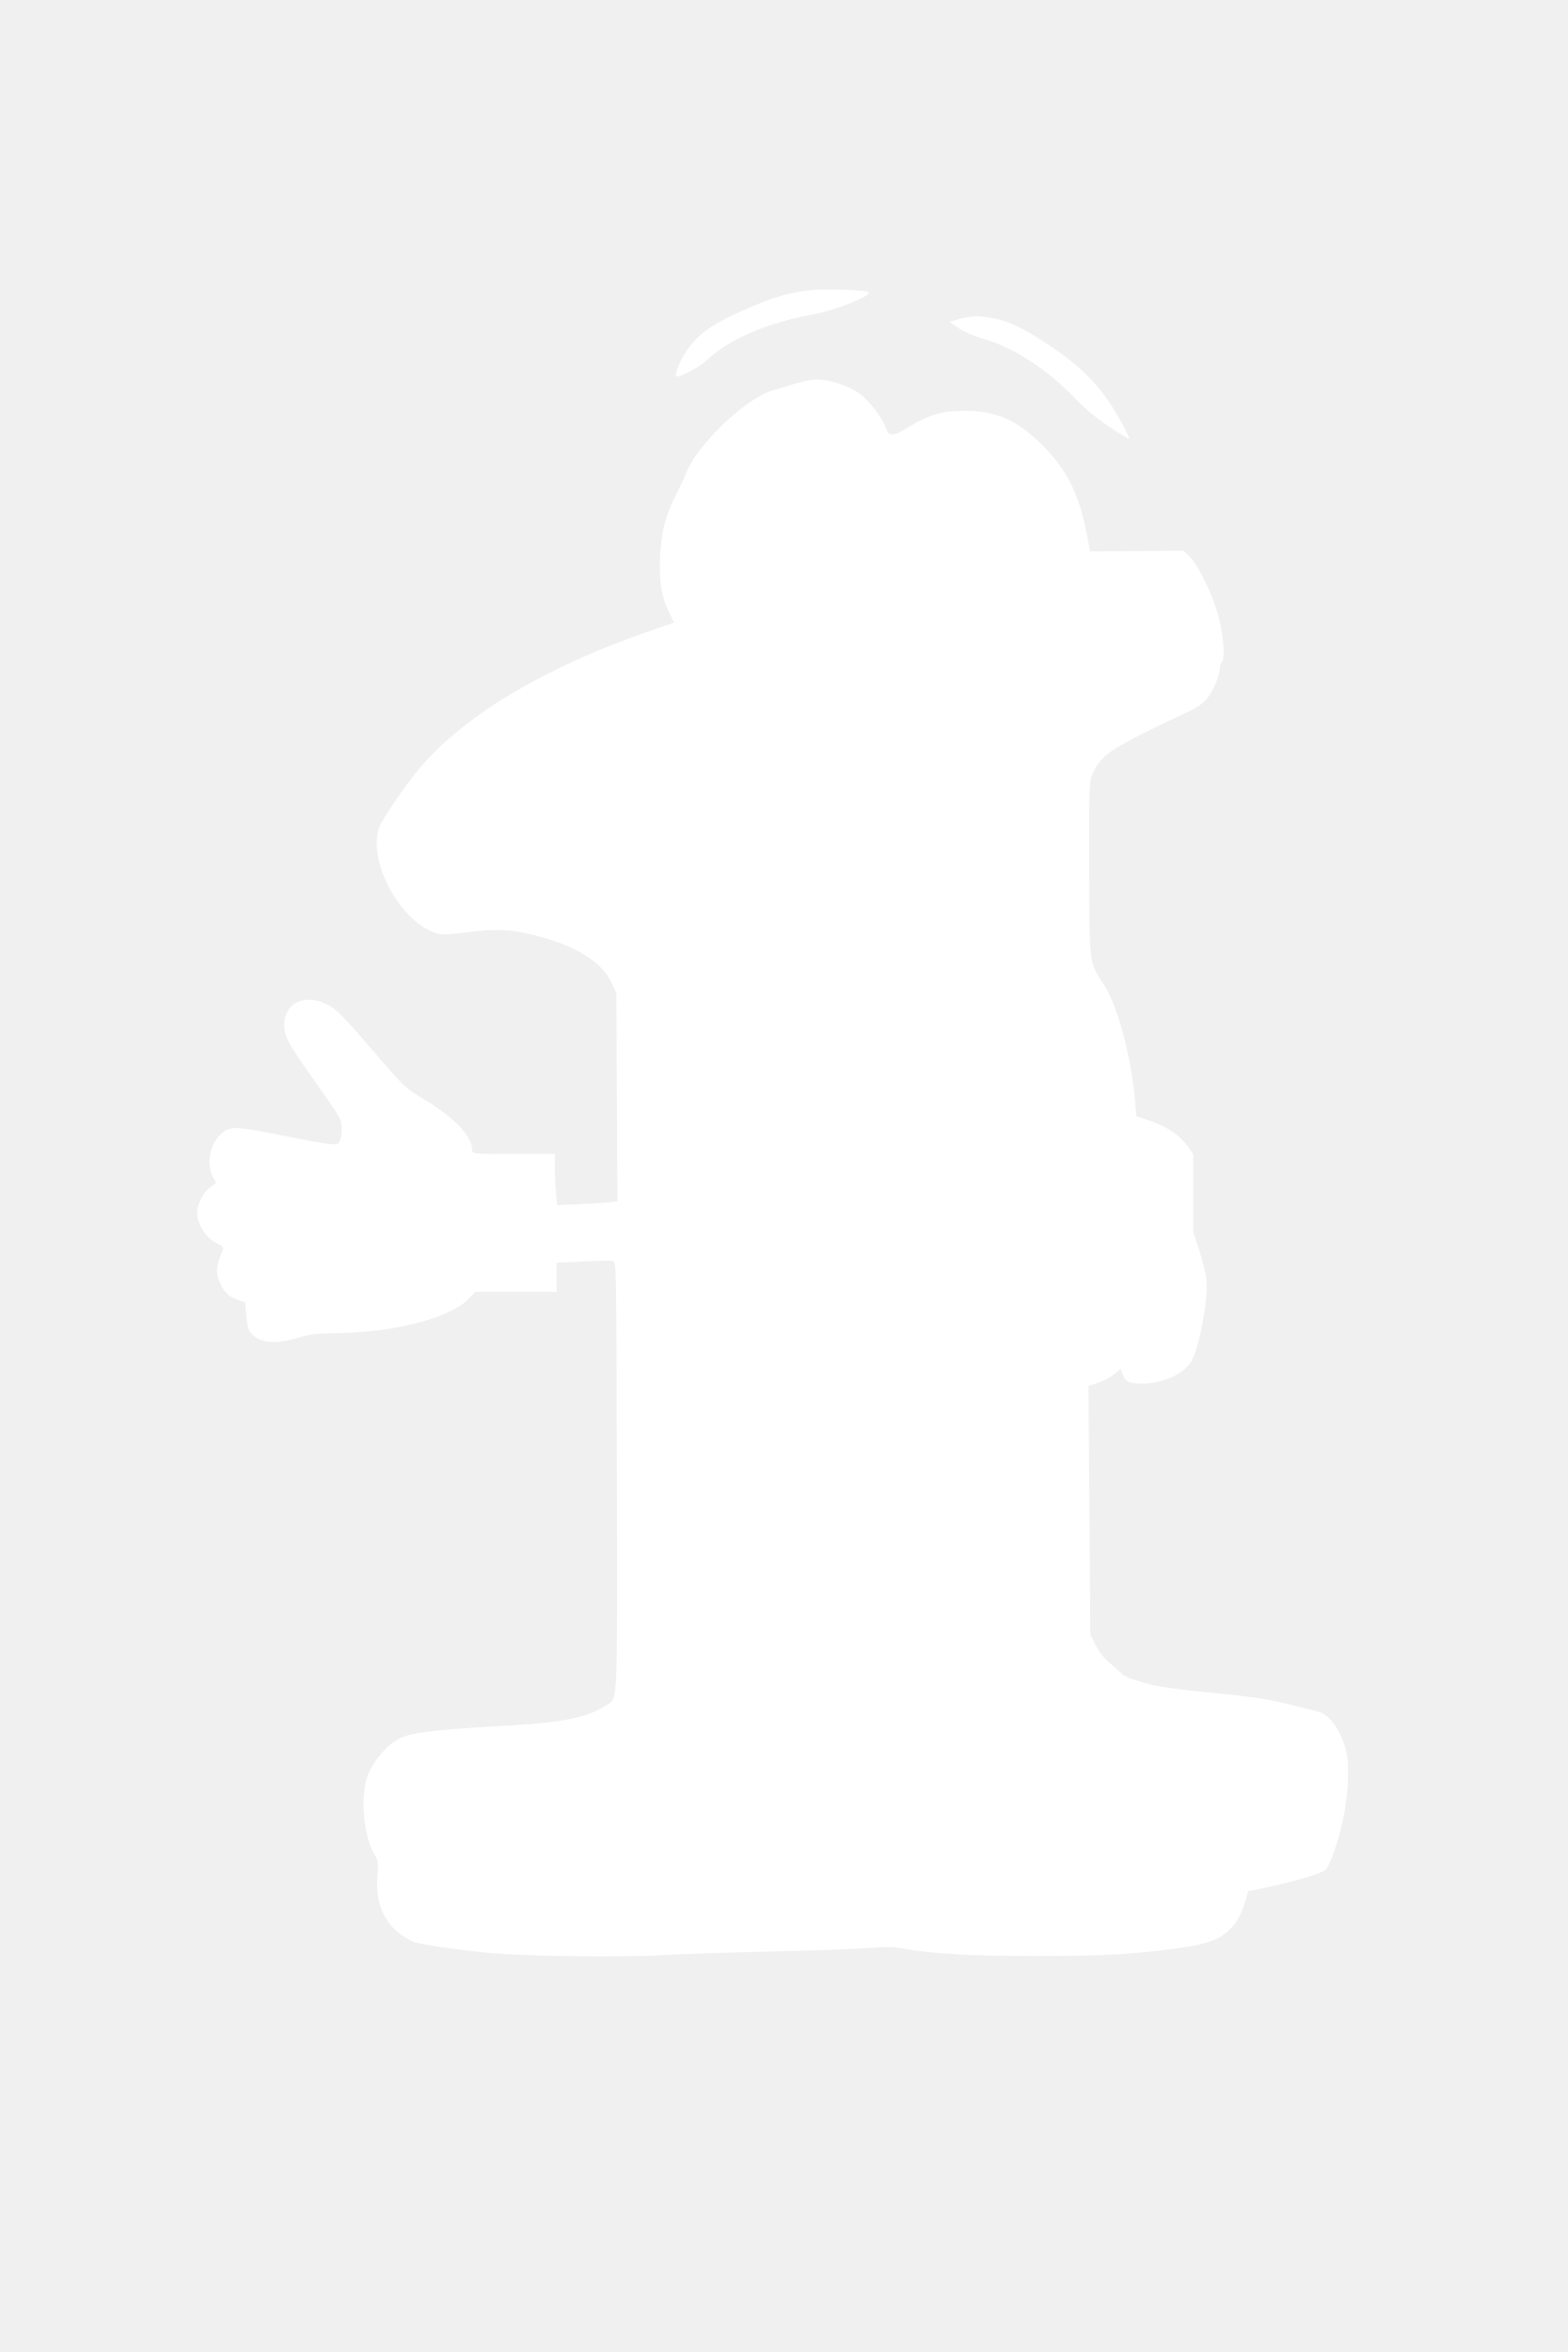
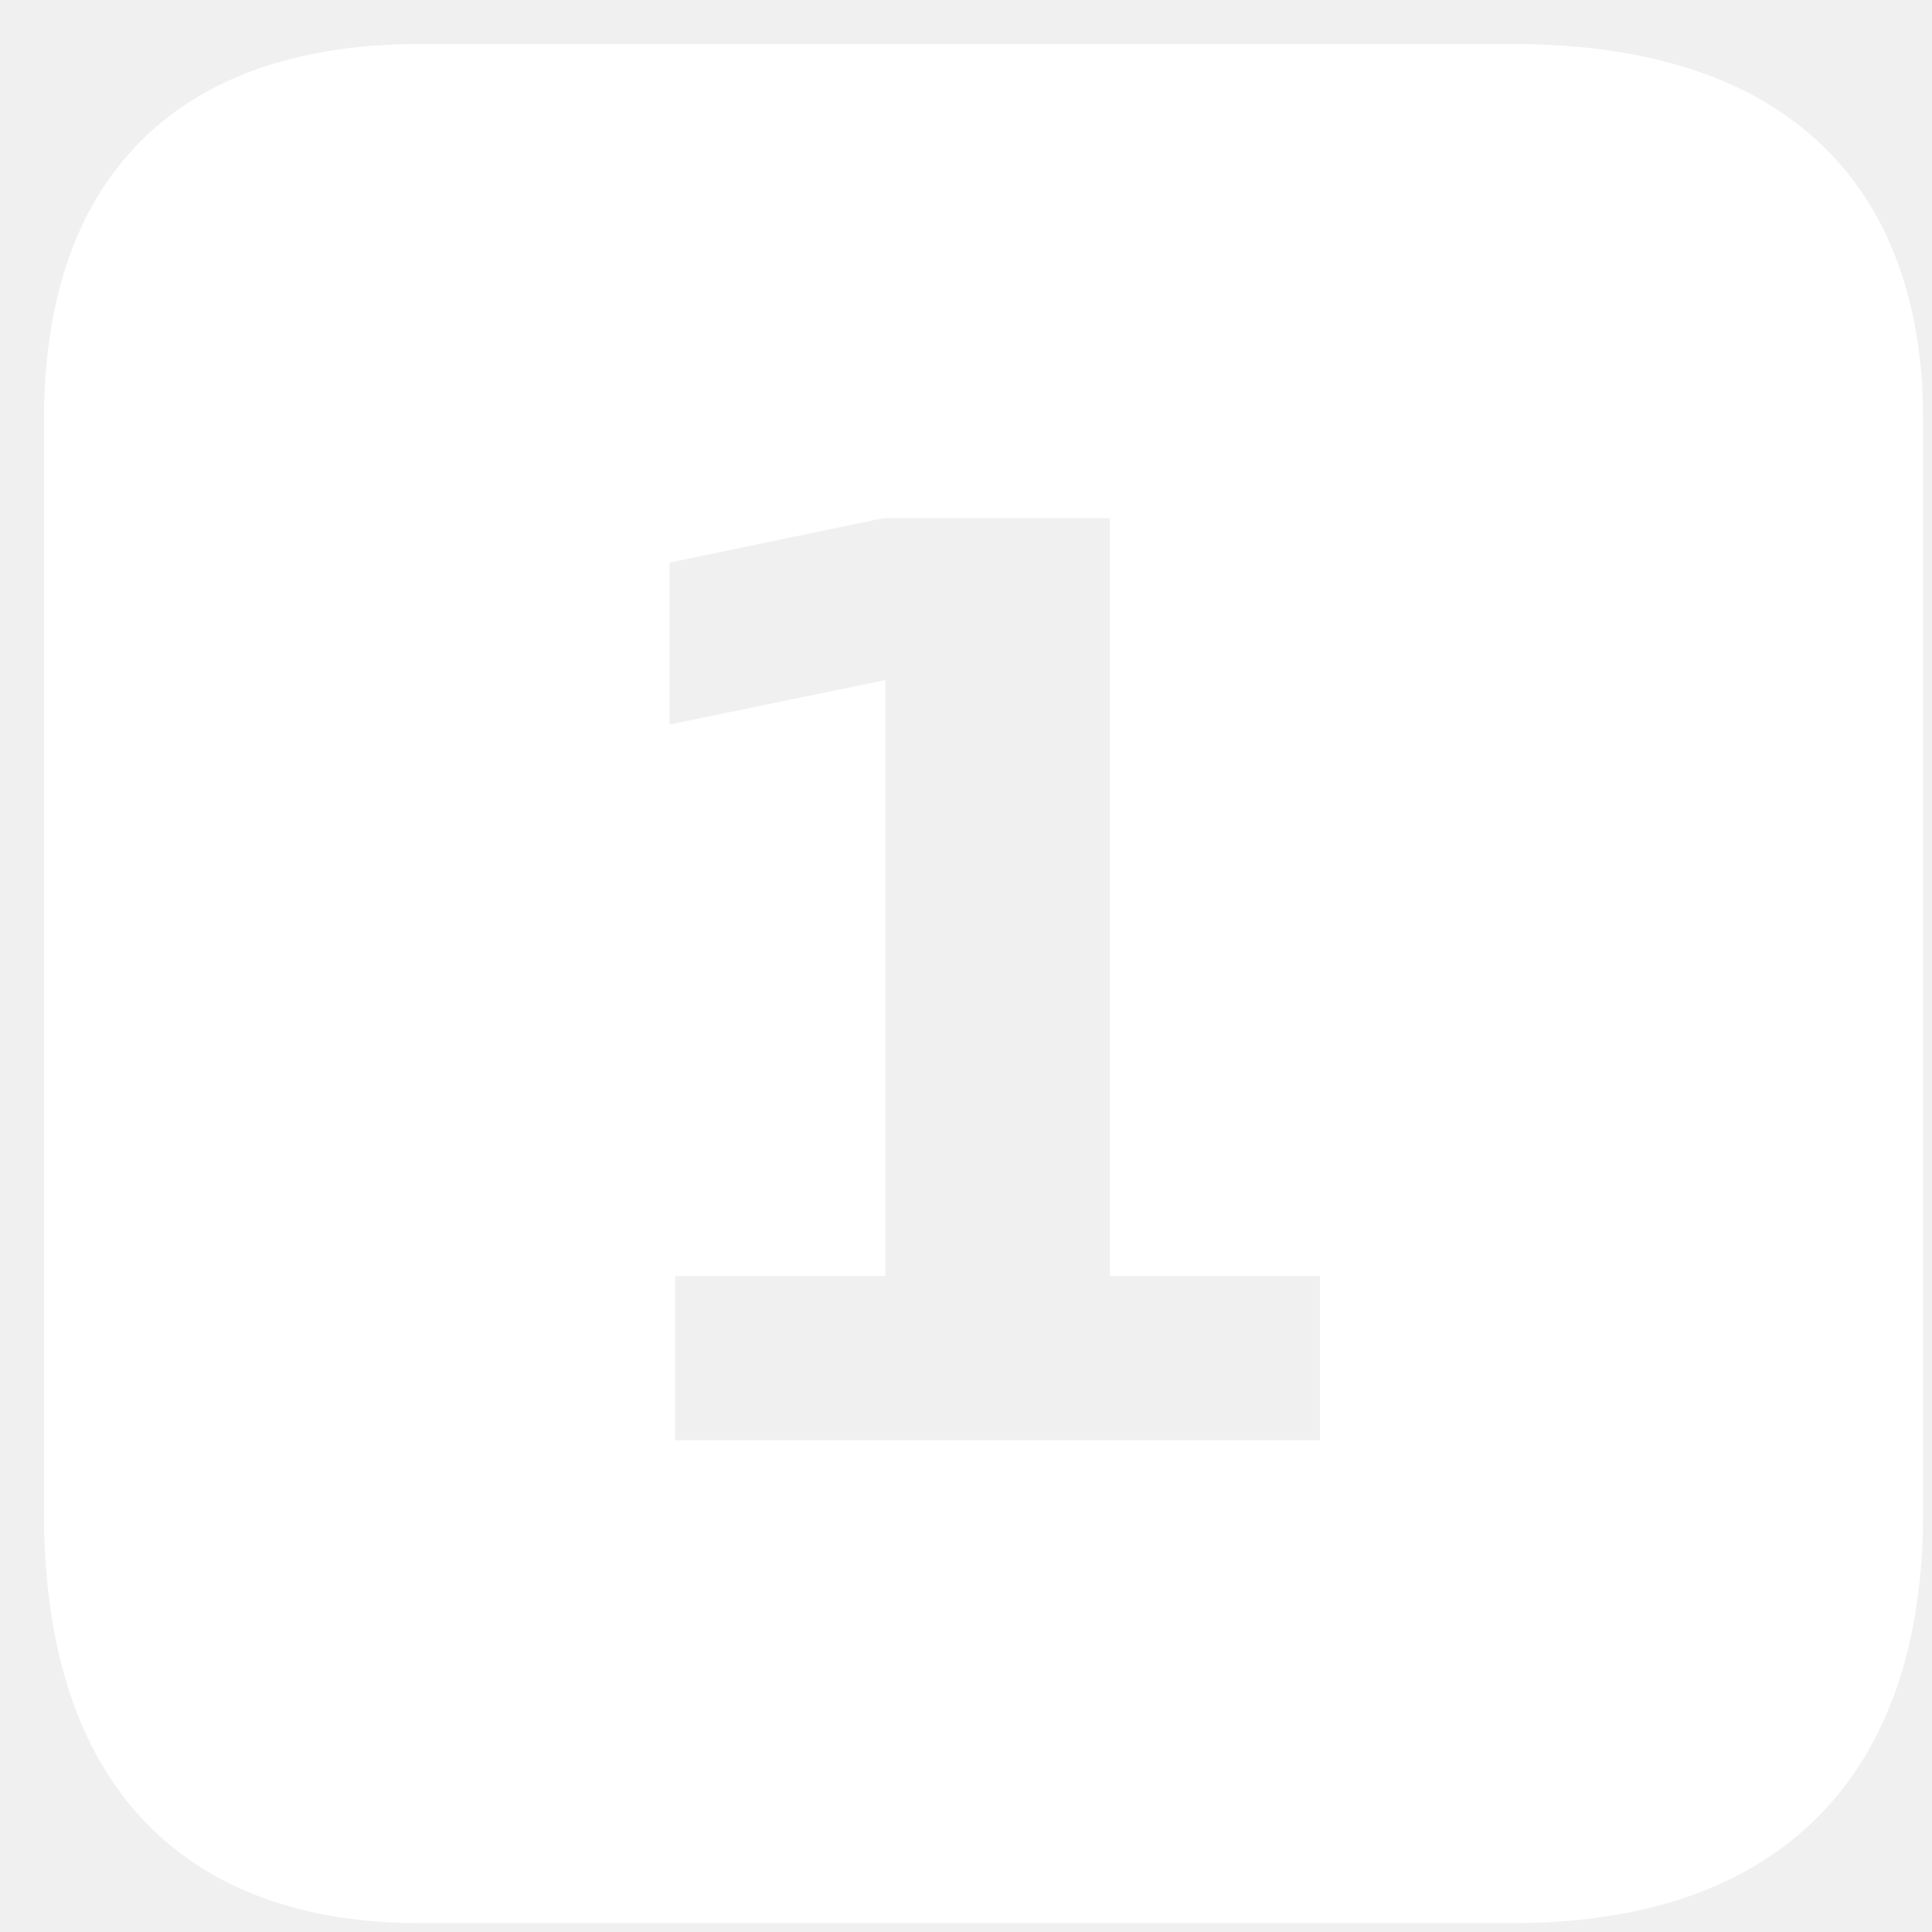
- <svg xmlns="http://www.w3.org/2000/svg" version="1.0" width="853pt" height="1280pt" viewBox="0 0 853 1280" preserveAspectRatio="xMidYMid meet">
-   <g transform="translate(0,1280) scale(0.1,-0.1)" fill="#ffffff" stroke="none">
-     <path d="M4400 11220 c-116 -16 -196 -40 -337 -101 -181 -78 -259 -133 -324 -225 -38 -56 -73 -144 -56 -144 26 0 124 53 157 84 125 119 335 210 586 255 129 23 342 111 298 123 -45 12 -256 17 -324 8z" />
-     <path d="M5260 11073 c-14 -2 -40 -9 -58 -15 l-34 -10 52 -35 c29 -19 84 -44 123 -54 168 -46 353 -165 508 -326 57 -59 122 -113 189 -157 56 -37 104 -65 106 -64 6 7 -68 142 -114 208 -83 119 -177 206 -327 305 -149 97 -214 128 -309 145 -60 10 -90 11 -136 3z" />
-     <path d="M4410 10732 c-14 -2 -52 -11 -85 -21 -33 -10 -85 -26 -115 -34 -152 -45 -414 -294 -476 -453 -10 -27 -36 -82 -57 -122 -56 -110 -78 -198 -84 -337 -6 -134 9 -220 52 -304 l24 -49 -121 -42 c-570 -195 -1014 -458 -1258 -744 -83 -98 -209 -281 -226 -330 -66 -186 120 -522 319 -577 24 -6 70 -5 148 6 185 24 266 18 435 -30 193 -57 317 -140 365 -248 l24 -52 3 -567 3 -566 -53 -6 c-29 -3 -103 -7 -164 -10 l-111 -5 -7 67 c-3 37 -6 100 -6 140 l0 72 -225 0 c-225 0 -225 0 -225 22 0 75 -98 177 -262 275 -98 59 -110 70 -238 219 -205 239 -240 275 -295 300 -123 58 -229 3 -228 -117 1 -61 22 -100 179 -321 129 -182 134 -192 134 -240 0 -27 -5 -59 -11 -70 -14 -25 -27 -24 -335 37 -253 50 -270 49 -327 -14 -52 -58 -62 -165 -21 -228 13 -20 12 -23 -15 -39 -32 -19 -65 -72 -76 -121 -14 -68 41 -162 115 -194 21 -10 28 -19 24 -29 -39 -90 -42 -127 -15 -185 22 -49 48 -73 98 -90 l38 -13 5 -69 c3 -37 12 -78 19 -89 41 -61 136 -74 261 -35 63 20 99 24 225 26 307 5 605 83 705 186 l38 39 221 0 221 0 0 79 0 79 143 7 c79 4 152 6 163 3 19 -3 19 -23 22 -1177 2 -1305 8 -1197 -66 -1246 -92 -61 -231 -89 -513 -105 -446 -25 -562 -40 -627 -84 -68 -45 -137 -136 -156 -205 -34 -121 -15 -314 40 -409 23 -39 25 -48 18 -125 -13 -168 57 -294 198 -355 35 -14 262 -47 428 -62 203 -17 724 -23 935 -10 105 6 375 15 600 20 226 5 459 14 518 19 81 7 128 6 185 -4 168 -29 362 -40 722 -40 375 0 545 10 790 45 158 23 220 49 280 117 28 33 47 68 63 119 l22 72 80 16 c177 38 320 80 341 102 26 25 76 174 100 299 23 117 29 266 14 335 -26 117 -92 212 -158 226 -15 3 -67 16 -117 29 -129 35 -240 52 -485 75 -118 11 -252 29 -297 40 -83 20 -153 45 -163 58 -3 4 -31 28 -62 55 -38 32 -66 66 -85 105 l-28 57 -5 676 -5 677 53 17 c29 9 68 30 87 47 l35 30 11 -31 c14 -41 35 -51 107 -51 114 0 235 57 270 127 44 87 89 335 79 437 -3 33 -21 106 -39 161 l-33 100 0 212 0 211 -30 43 c-41 59 -110 106 -202 138 l-78 27 -3 40 c-16 250 -93 551 -173 675 -82 126 -79 101 -80 634 -1 470 -1 474 21 520 50 104 96 133 543 344 26 13 61 39 77 59 33 40 70 128 70 167 0 13 5 27 10 30 19 11 11 140 -15 241 -30 119 -110 286 -158 333 l-36 34 -254 -2 -253 -2 -22 112 c-41 206 -109 339 -241 469 -137 136 -250 185 -421 184 -125 0 -195 -21 -307 -90 -83 -52 -106 -51 -123 1 -17 53 -93 149 -145 185 -75 52 -189 83 -265 72z" />
+ <svg xmlns="http://www.w3.org/2000/svg" enable-background="new 0 0 55 55" height="55px" version="1.1" viewBox="0 0 55 55" width="55px" x="0px" xml:space="preserve" y="0px">
+   <g display="block" id="stock-xo_1_">
+     <defs>
+       <mask id="Mask" maskUnits="userSpaceOnUse" x="0" y="0" width="55" height="55">
+         <path d="M 3 3 L 53 3 L 53 53 L 3 53 z" stroke-width="3.5" fill="white" stroke="white" />
+         <text x="15" y="41" font-size="36" font-family="Bitstream Vera Sans" font-weight="bold" fill="black" stroke="none">1</text>
+       </mask>
+     </defs>
+     <path d="M 3 12 Q 3 3 12 3 L 43 3 Q 53 3 53 12 L 53 43 Q 53 53 43 53 L 12 53 Q 3 53 3 43 z" fill="#FFFFFF" stroke="#FFFFFF" stroke-width="3.5" mask="url(#Mask)" />
  </g>
</svg>
